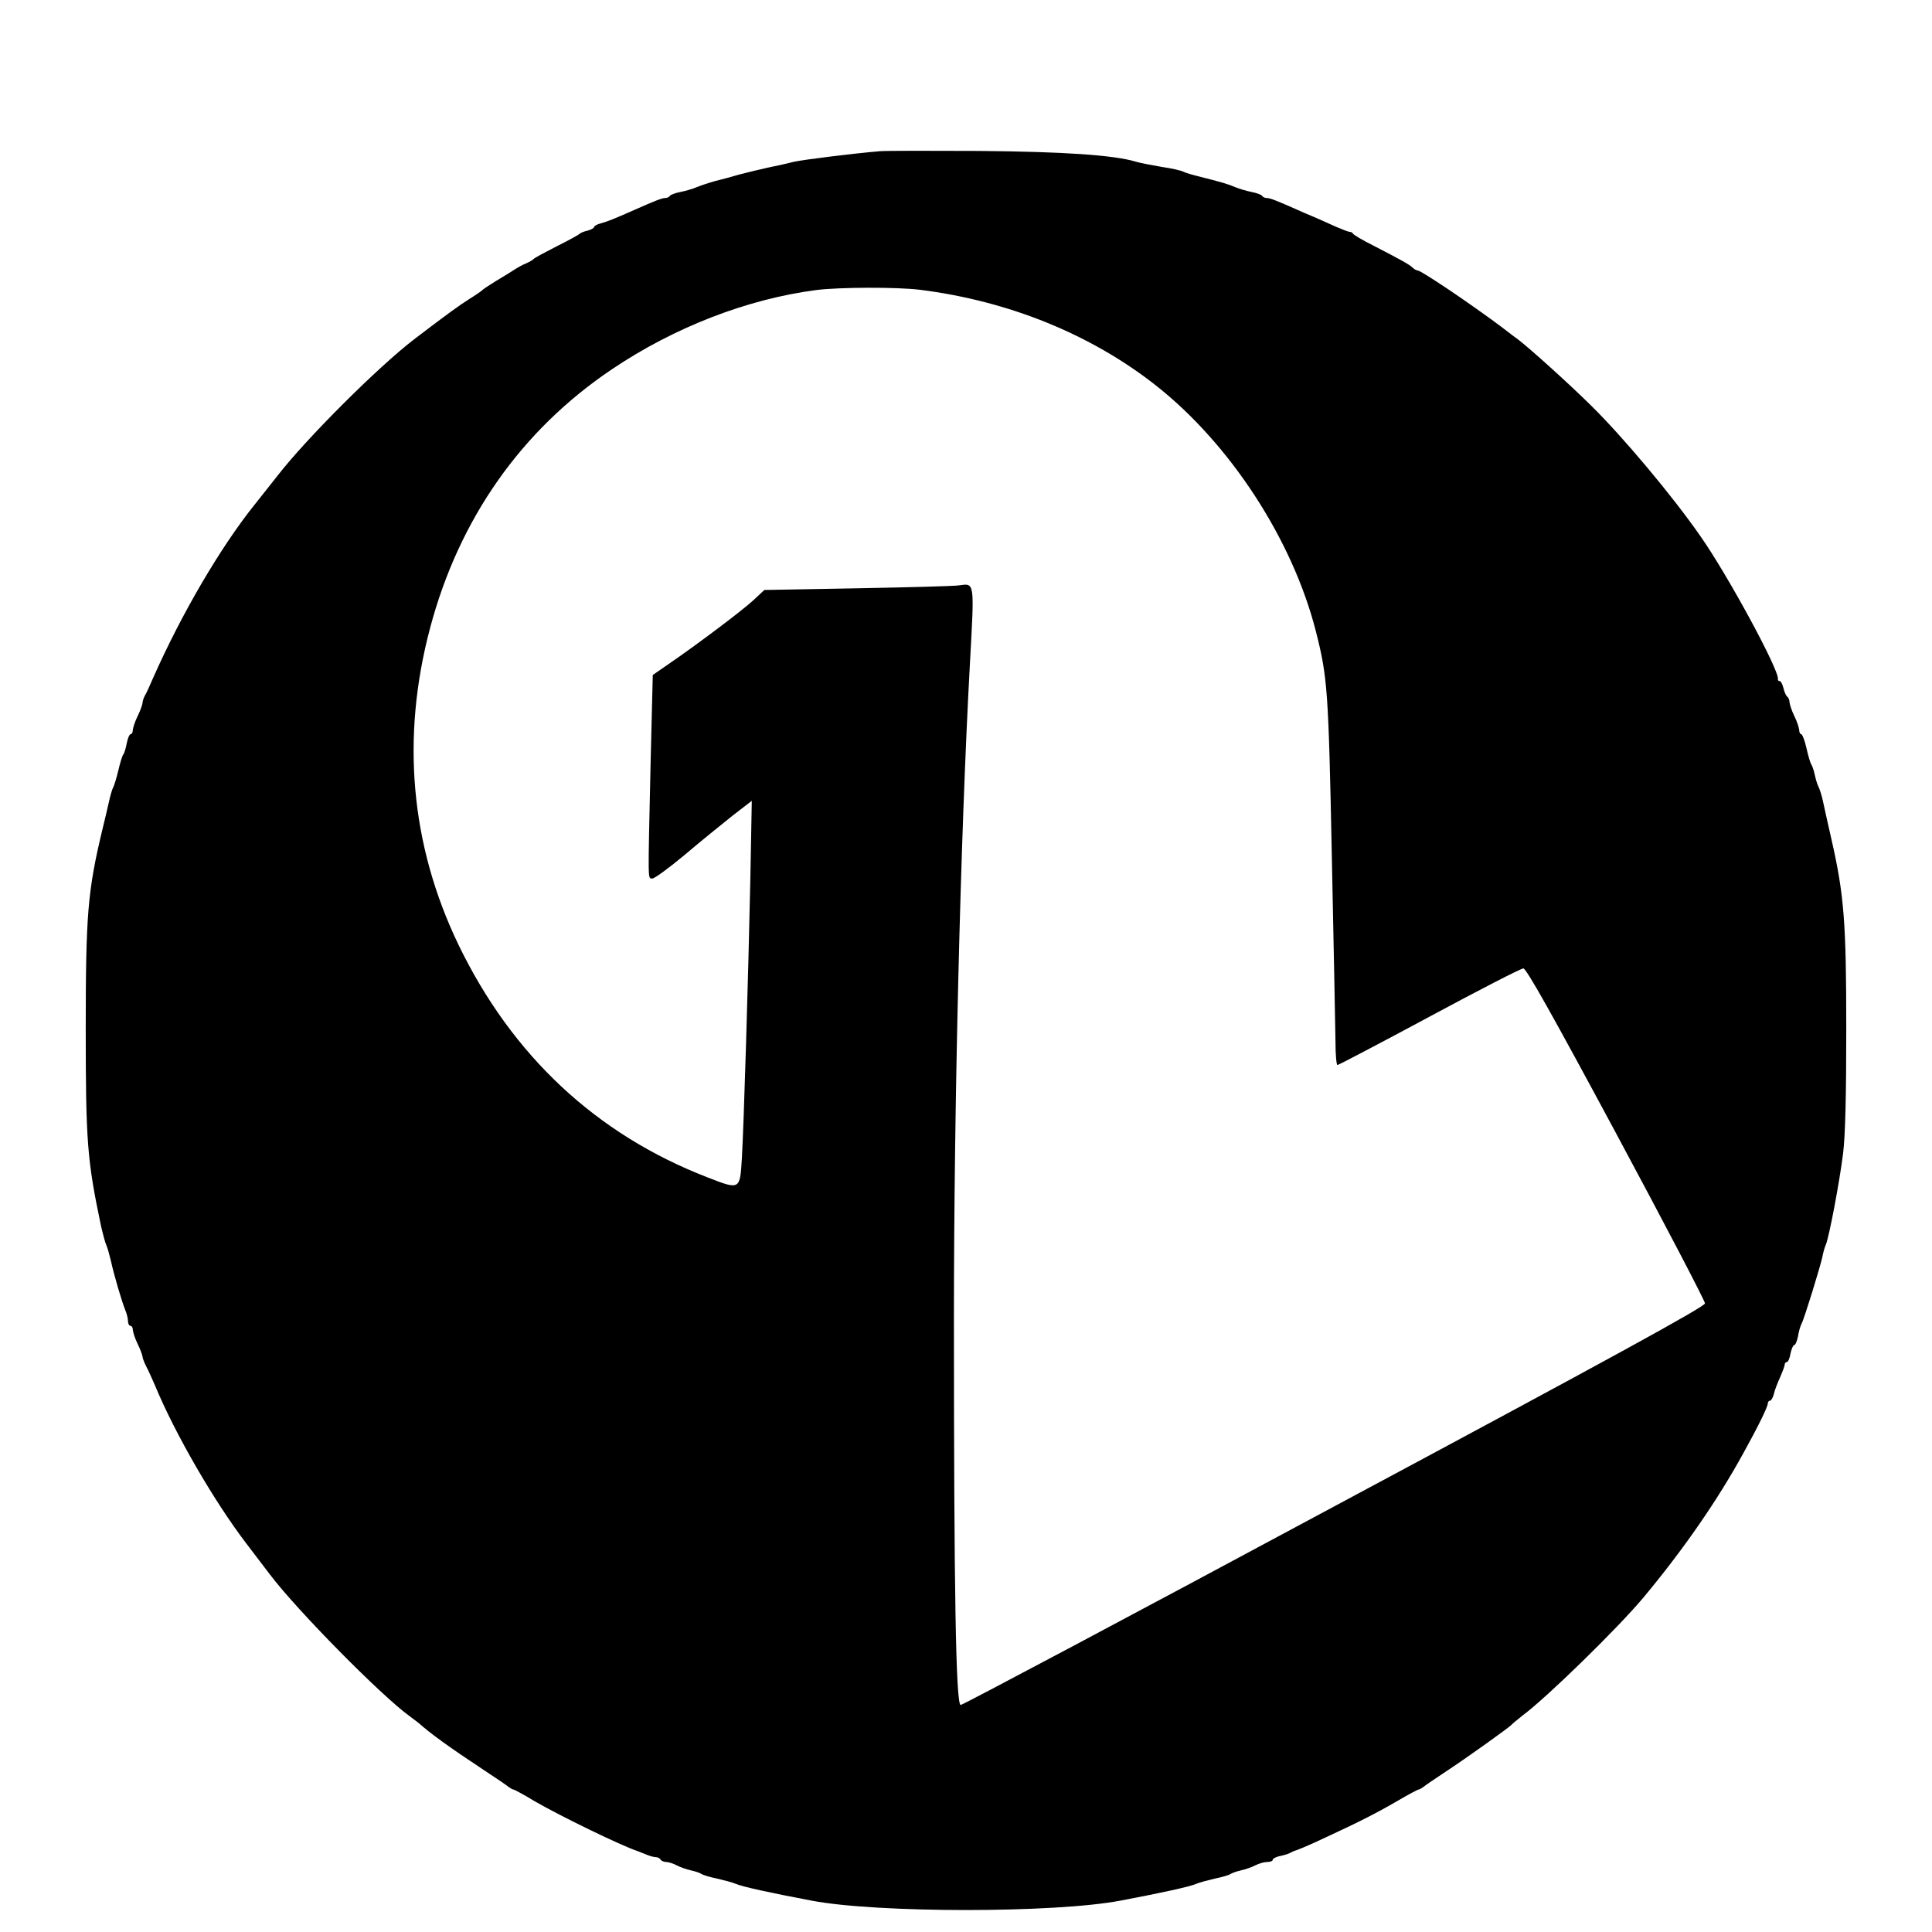
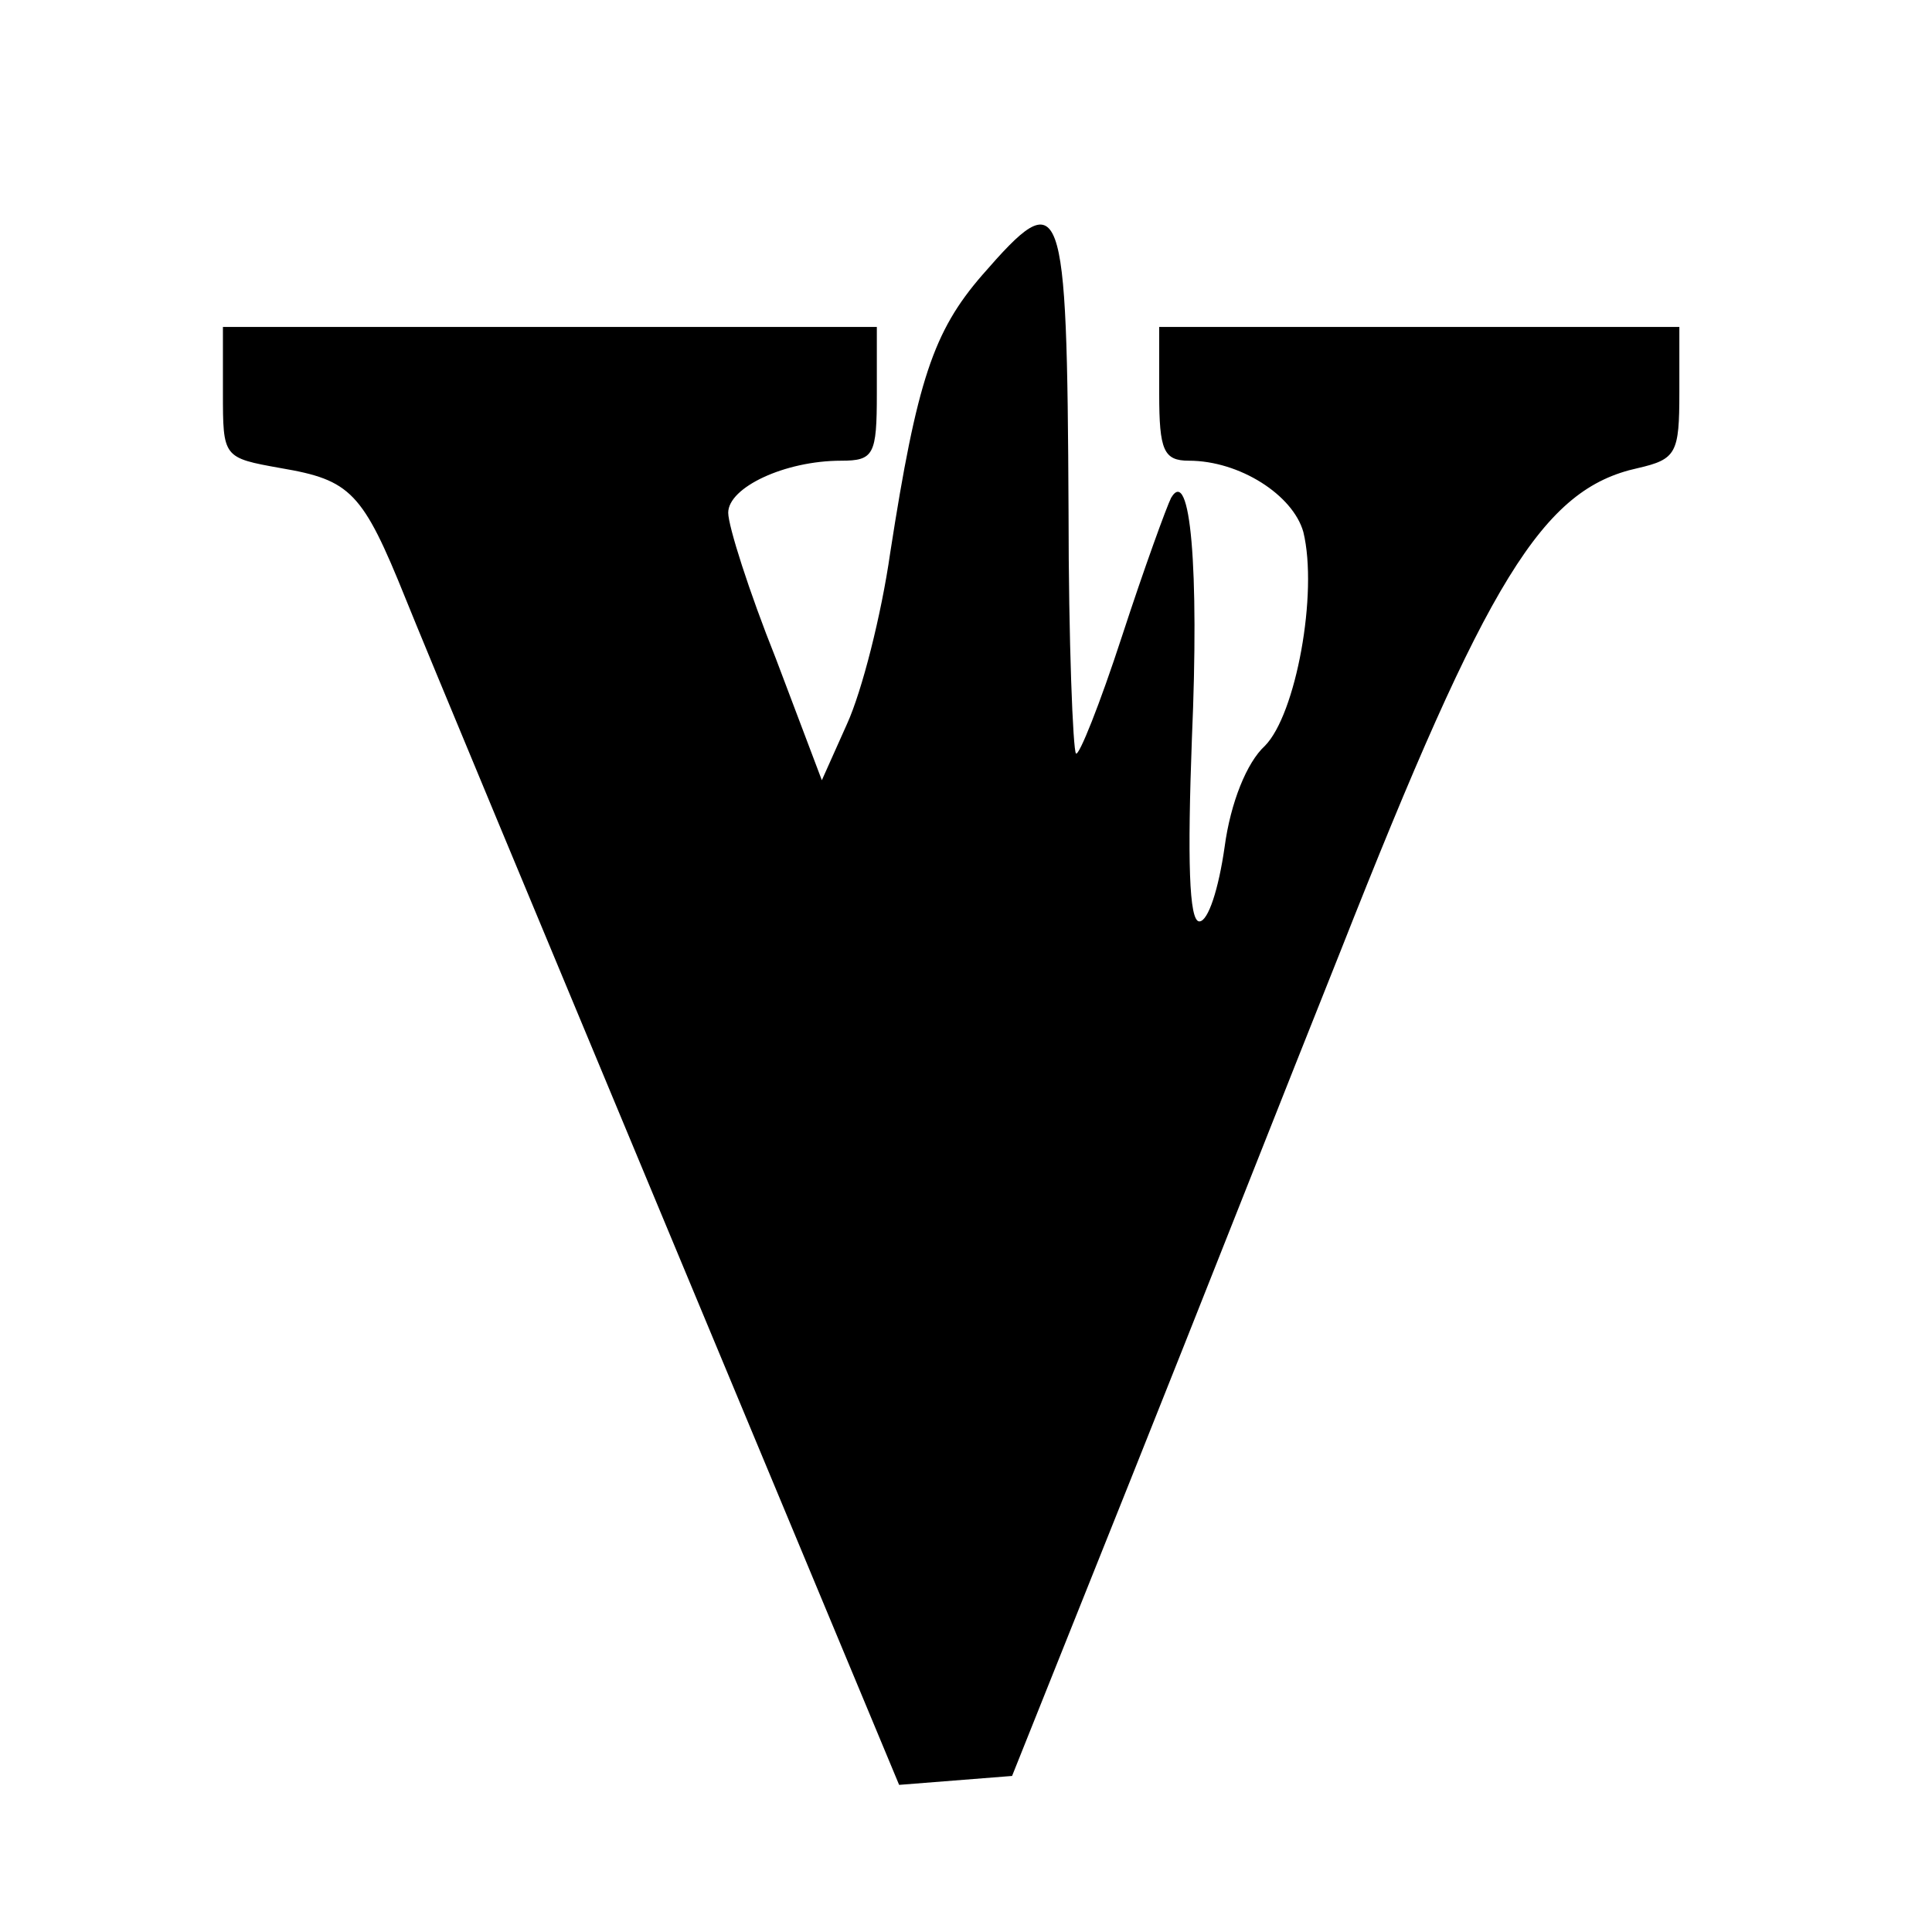
- <svg xmlns="http://www.w3.org/2000/svg" version="1.0" width="800pt" height="800pt" viewBox="0 0 800 800" preserveAspectRatio="xMidYMid meet">
-   <g transform="translate(0,800) scale(0.1,-0.1)" fill="#000000" stroke="none">
-     <path d="M3645 7374 c-109 -9 -318 -35 -358 -44 -23 -6 -71 -17 -107 -24 -36 -8 -90 -21 -120 -29 -30 -9 -75 -21 -100 -27 -25 -7 -58 -18 -75 -25 -16 -7 -47 -16 -68 -20 -20 -4 -40 -11 -43 -16 -3 -5 -12 -9 -20 -9 -13 0 -41 -11 -129 -50 -81 -36 -114 -49 -138 -55 -15 -4 -27 -11 -27 -15 0 -4 -12 -11 -27 -15 -15 -3 -30 -10 -33 -13 -3 -4 -45 -27 -95 -52 -49 -25 -92 -48 -95 -52 -3 -4 -17 -12 -30 -18 -14 -5 -37 -18 -52 -28 -14 -9 -48 -30 -75 -46 -26 -16 -50 -32 -53 -35 -3 -4 -29 -22 -58 -40 -44 -28 -84 -57 -226 -165 -150 -115 -446 -410 -567 -566 -24 -30 -66 -84 -95 -120 -141 -176 -302 -451 -419 -715 -14 -33 -30 -68 -36 -77 -5 -10 -9 -23 -9 -30 -1 -7 -9 -31 -20 -53 -11 -22 -19 -48 -20 -57 0 -10 -4 -18 -9 -18 -5 0 -12 -17 -16 -37 -4 -21 -10 -42 -15 -48 -4 -5 -13 -35 -20 -65 -7 -30 -17 -62 -21 -70 -5 -8 -13 -37 -19 -65 -6 -27 -18 -77 -26 -110 -61 -254 -69 -352 -69 -825 0 -470 6 -544 64 -820 7 -30 16 -64 21 -75 5 -11 13 -40 19 -65 13 -60 45 -168 59 -203 7 -16 12 -37 12 -48 0 -10 5 -19 10 -19 6 0 10 -8 10 -17 1 -10 9 -36 20 -58 11 -22 19 -45 20 -52 0 -6 7 -24 15 -40 8 -15 24 -50 36 -78 84 -203 246 -482 378 -655 36 -47 80 -105 99 -130 112 -148 460 -501 579 -587 14 -10 30 -23 37 -28 48 -43 128 -101 266 -192 52 -34 100 -67 107 -73 7 -5 15 -10 19 -10 3 0 43 -21 87 -48 109 -63 358 -184 427 -207 3 -1 18 -7 33 -13 16 -7 34 -12 42 -12 8 0 17 -4 20 -10 3 -5 14 -10 23 -10 9 0 29 -6 44 -14 15 -8 42 -17 60 -21 18 -4 38 -11 43 -15 6 -4 35 -13 65 -19 30 -7 64 -16 75 -21 26 -12 146 -38 315 -70 272 -52 1008 -52 1280 0 169 32 289 58 315 70 11 5 45 14 75 21 30 6 60 15 65 19 6 4 25 11 43 15 18 4 45 13 60 21 15 8 37 14 50 14 12 0 22 4 22 9 0 5 15 13 33 16 17 4 37 10 42 14 6 3 12 6 15 7 10 2 67 26 130 56 141 65 218 105 297 151 44 26 84 47 87 47 4 0 12 5 19 10 7 6 48 34 92 63 87 57 267 186 275 196 3 4 23 20 44 37 99 73 396 363 502 490 164 197 305 400 413 597 60 108 101 192 101 205 0 6 4 12 9 12 5 0 12 12 16 27 3 15 15 46 26 70 10 23 19 47 19 52 0 6 4 11 9 11 5 0 12 16 15 35 4 19 11 35 15 35 5 0 12 16 16 36 3 20 10 44 15 53 11 20 77 235 86 276 3 17 9 39 14 50 14 32 57 260 72 380 9 75 13 238 13 515 0 439 -9 555 -61 783 -14 62 -30 132 -35 157 -5 25 -14 52 -18 60 -5 9 -12 31 -16 50 -4 19 -11 40 -15 45 -4 6 -13 36 -20 68 -7 31 -17 57 -22 57 -4 0 -8 8 -8 18 -1 9 -9 35 -20 57 -11 22 -19 48 -20 57 0 9 -4 19 -9 23 -5 3 -12 19 -16 35 -4 17 -11 30 -16 30 -5 0 -8 3 -7 8 7 34 -206 428 -321 592 -116 167 -320 410 -452 540 -93 92 -254 237 -305 276 -11 7 -41 31 -69 52 -42 32 -158 114 -215 152 -81 54 -123 80 -130 80 -5 0 -15 6 -22 13 -16 14 -47 31 -163 91 -44 22 -81 44 -83 49 -2 4 -8 7 -13 7 -6 0 -31 10 -57 21 -26 12 -67 30 -92 41 -25 10 -54 23 -65 28 -88 39 -116 50 -129 50 -8 0 -17 4 -20 9 -3 5 -23 12 -43 16 -21 4 -51 13 -68 20 -28 12 -53 20 -157 46 -24 6 -50 14 -58 18 -9 5 -49 14 -90 20 -41 7 -88 16 -105 21 -90 28 -303 42 -650 45 -198 1 -382 1 -410 -1z m165 -574 c365 -46 705 -183 975 -395 308 -242 567 -639 664 -1020 48 -190 52 -240 66 -940 8 -368 14 -712 15 -762 0 -51 4 -93 8 -93 5 0 176 90 381 200 204 110 379 200 389 200 12 0 119 -190 385 -685 202 -376 367 -692 367 -702 -1 -14 -382 -223 -1534 -840 -843 -453 -1540 -823 -1548 -823 -20 0 -28 472 -28 1601 0 876 27 1995 66 2707 19 348 21 337 -46 328 -19 -3 -208 -8 -420 -12 l-385 -7 -46 -43 c-48 -44 -234 -184 -351 -264 l-65 -45 -9 -365 c-11 -503 -12 -474 6 -478 9 -1 69 43 135 98 66 56 156 129 199 163 l79 61 -6 -325 c-9 -426 -27 -1016 -35 -1154 -8 -133 -7 -133 -143 -80 -460 178 -809 504 -1031 964 -198 412 -238 856 -117 1311 120 452 378 819 753 1071 258 174 561 291 846 328 95 12 333 13 430 1z" />
+ <svg xmlns="http://www.w3.org/2000/svg" version="1.0" width="130pt" height="130pt" viewBox="0 0 130 130" preserveAspectRatio="xMidYMid meet">
+   <g transform="translate(0,130) scale(0.1,-0.1)" fill="#000000" stroke="none">
+     <path d="M661 1115 c-33 -38 -44 -71 -62 -187 -6 -42 -19 -93 -29 -115 l-17 -38 -31 82 c-18 45 -32 89 -32 98 0 17 38 35 76 35 22 0 24 4 24 45 l0 45 -220 0 -220 0 0 -44 c0 -44 0 -44 39 -51 47 -8 55 -16 84 -88 12 -30 92 -222 177 -426 l155 -372 38 3 38 3 80 200 c44 110 107 270 141 355 99 251 136 311 200 325 26 6 28 10 28 51 l0 44 -175 0 -175 0 0 -45 c0 -38 3 -45 20 -45 34 0 70 -23 77 -48 10 -41 -5 -123 -26 -144 -12 -11 -23 -38 -27 -68 -4 -28 -11 -50 -17 -50 -7 0 -8 42 -5 123 5 115 -1 184 -14 162 -3 -6 -18 -47 -33 -93 -15 -46 -29 -81 -31 -79 -2 2 -5 75 -5 163 -1 214 -4 221 -58 159z" />
  </g>
</svg>
